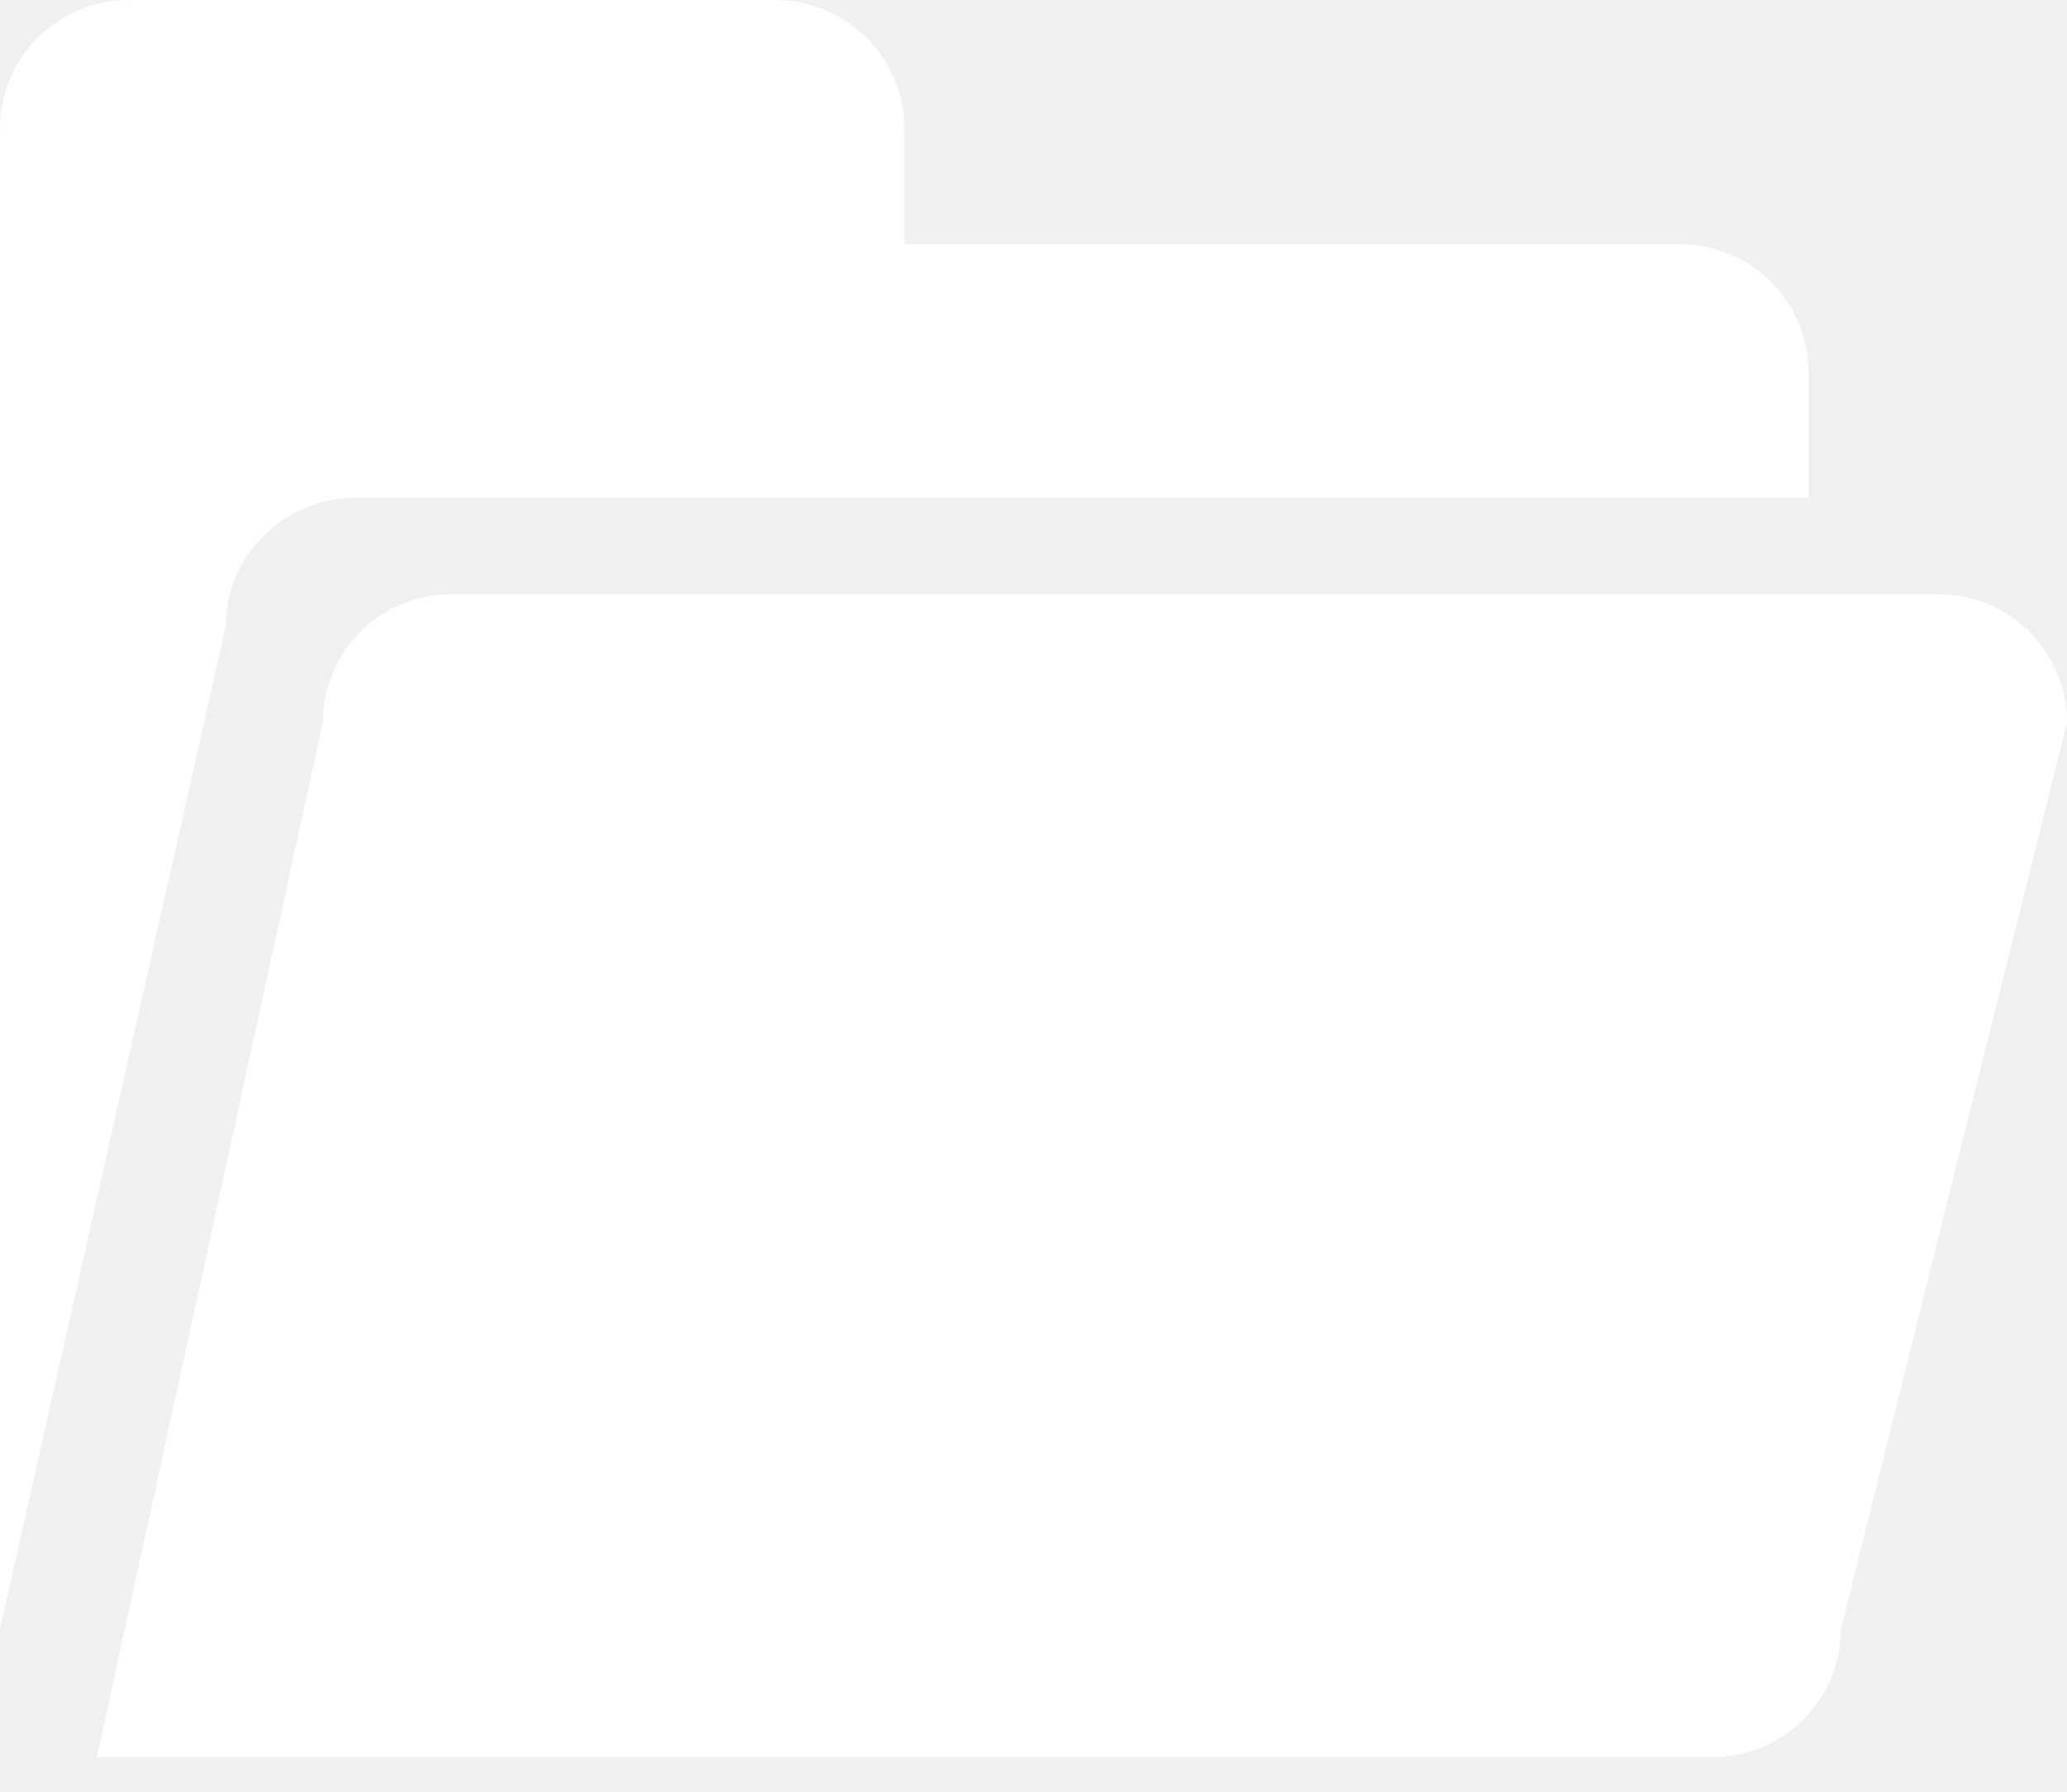
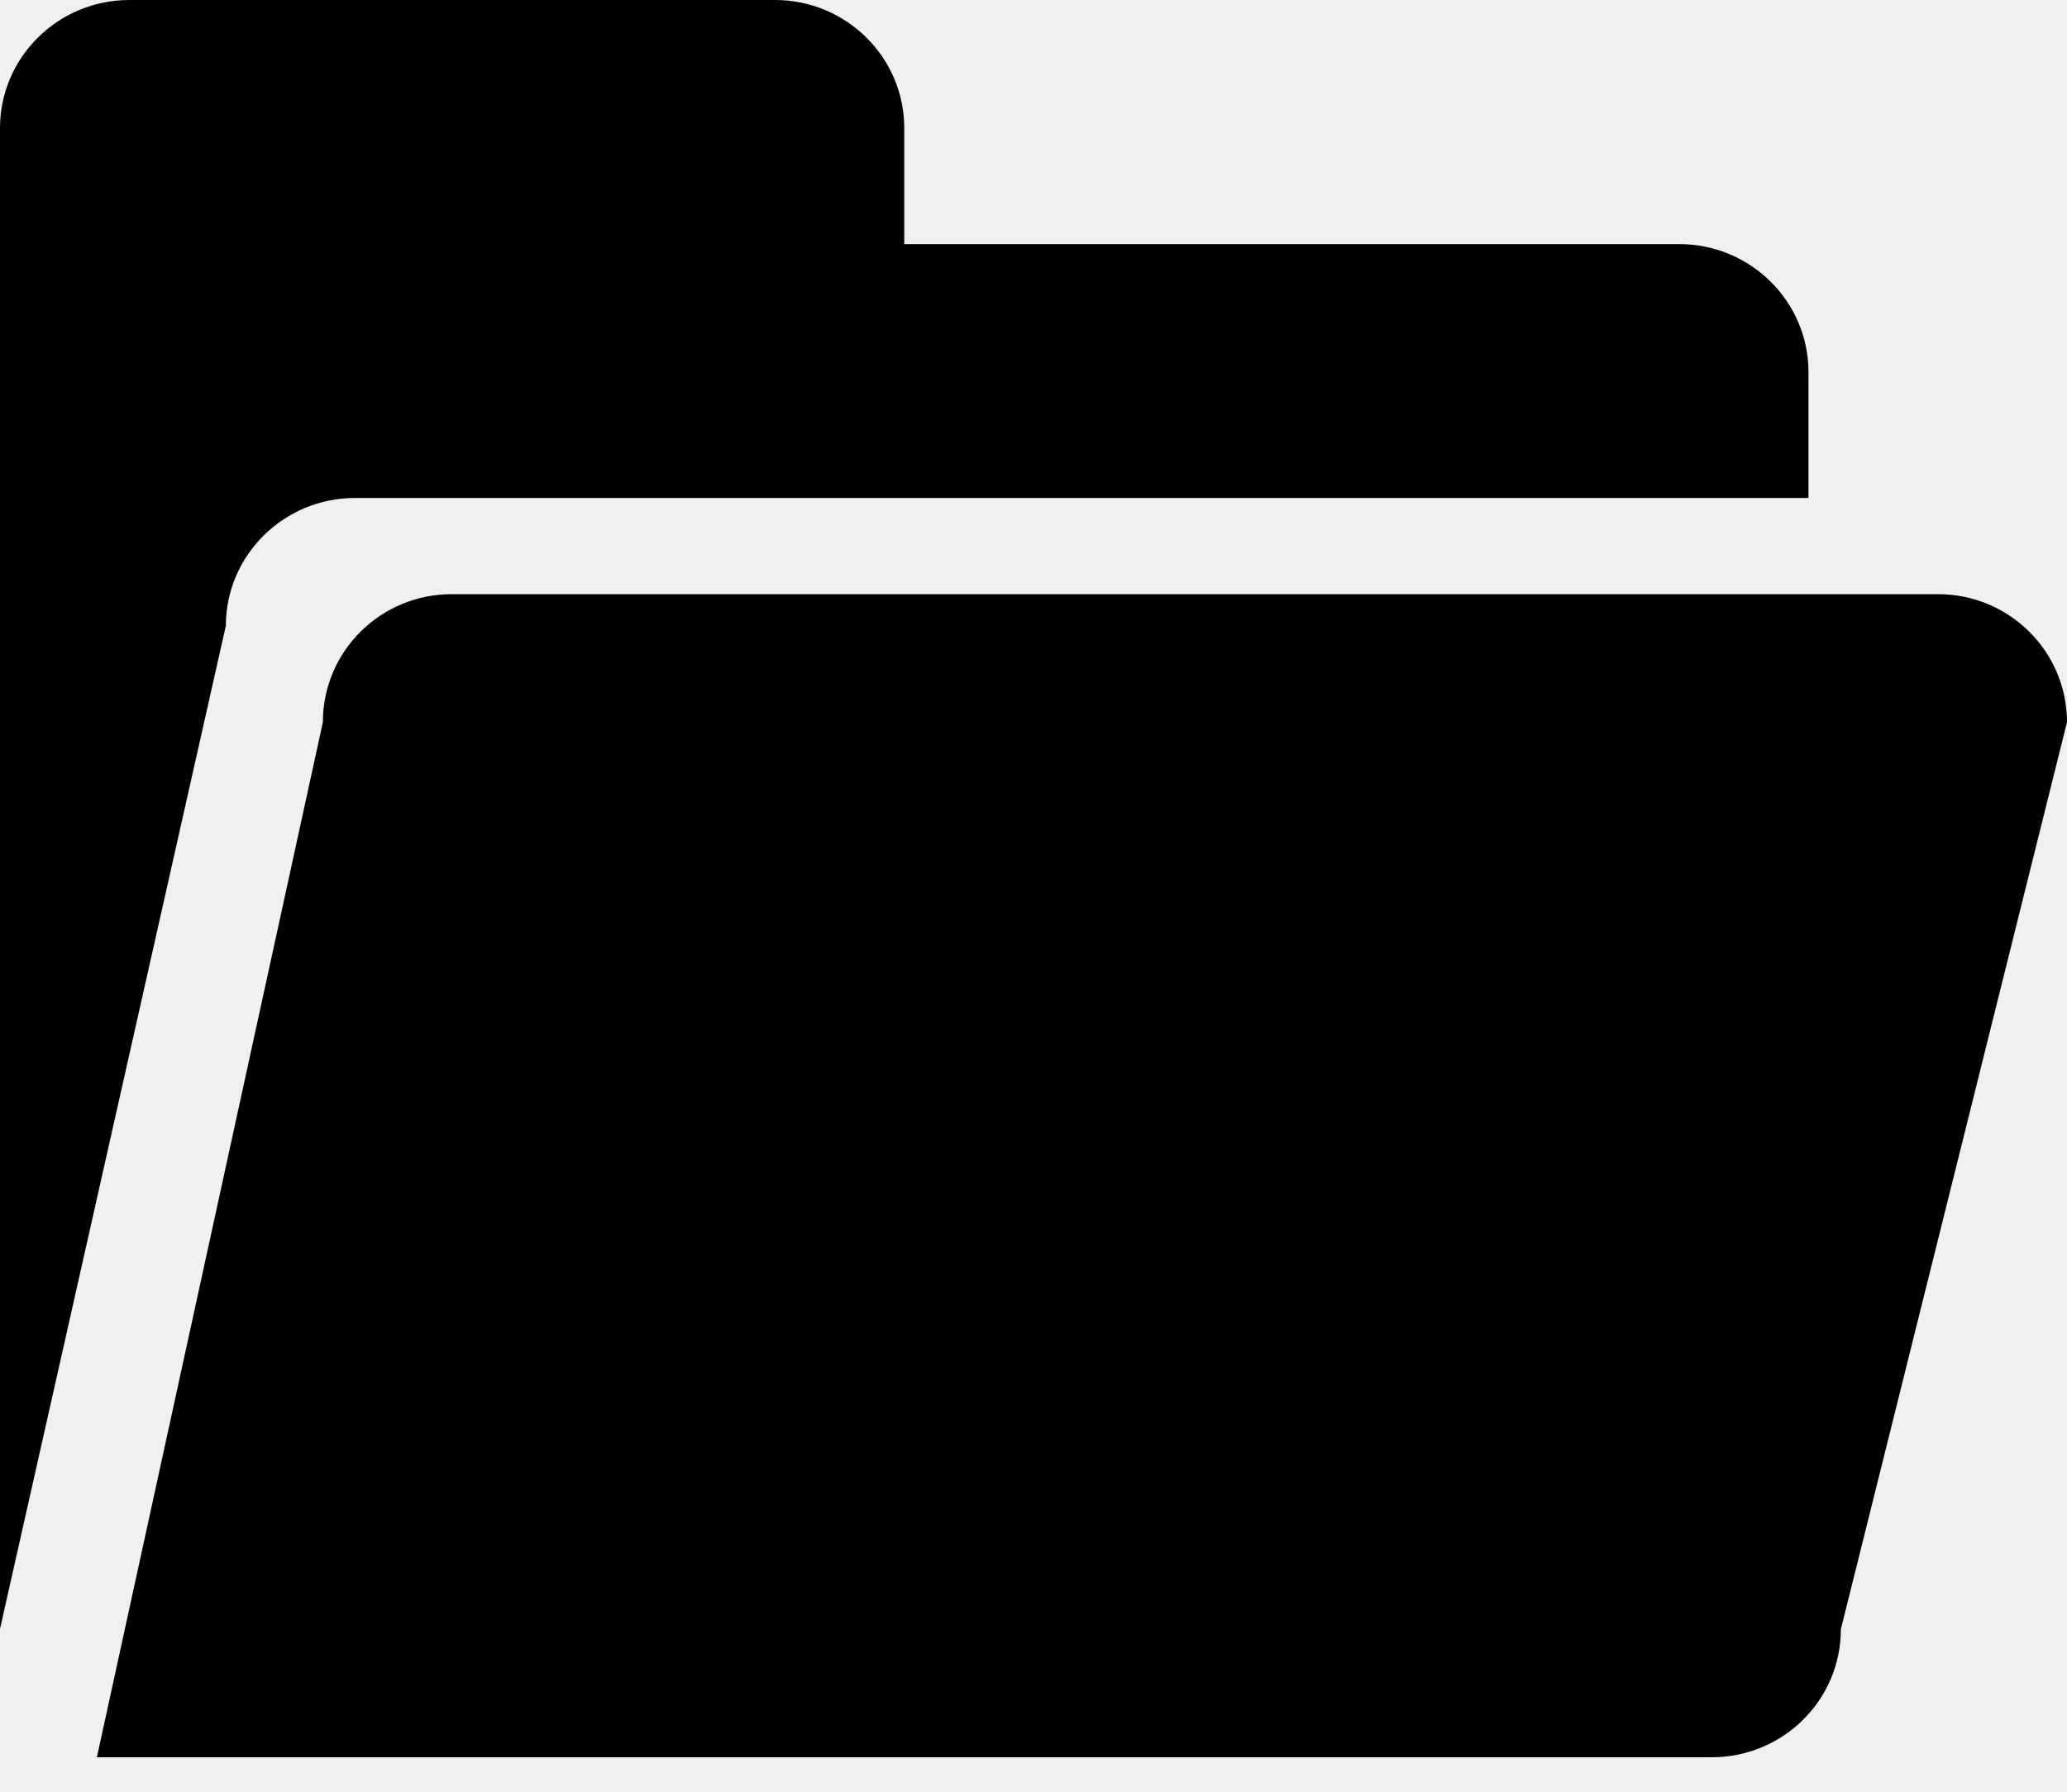
<svg xmlns="http://www.w3.org/2000/svg" width="15px" height="13px" viewBox="0 0 15 13" version="1.1">
-   <g id="页面-1" stroke="none" stroke-width="1" fill="none" fill-rule="evenodd">
-     <g id="菜单icon" transform="translate(-20, -409)" fill="#FFFFFF" fill-rule="nonzero">
+   <g id="页面-1" stroke="none" stroke-width="1">
+     <g id="菜单icon" transform="translate(-20, -409)">
      <g id="菜单栏/默认备份-15" transform="translate(0, 388)">
        <g id="融资快报" transform="translate(20, 20.2)">
          <g id="融资分享区/选中icon" transform="translate(0, 0.8)">
            <path d="M13.359,11.821 C13.359,12.335 12.939,12.75 12.422,12.75 L0.703,12.75 L2.343,5.24 C2.343,4.727 2.76,4.311 3.279,4.311 L14.064,4.311 C14.581,4.311 15,4.727 15,5.24 L13.359,11.821 L13.359,11.821 Z M2.577,3.613 L13.124,3.613 L13.124,2.7 C13.124,2.188 12.704,1.771 12.186,1.771 L6.562,1.771 L6.562,0.929 C6.562,0.417 6.142,0 5.624,0 L0.938,0 C0.421,0 0,0.417 0,0.929 L0,11.819 L1.639,4.54 C1.639,4.03 2.059,3.613 2.577,3.613 Z" id="形状" />
          </g>
        </g>
      </g>
    </g>
  </g>
</svg>
